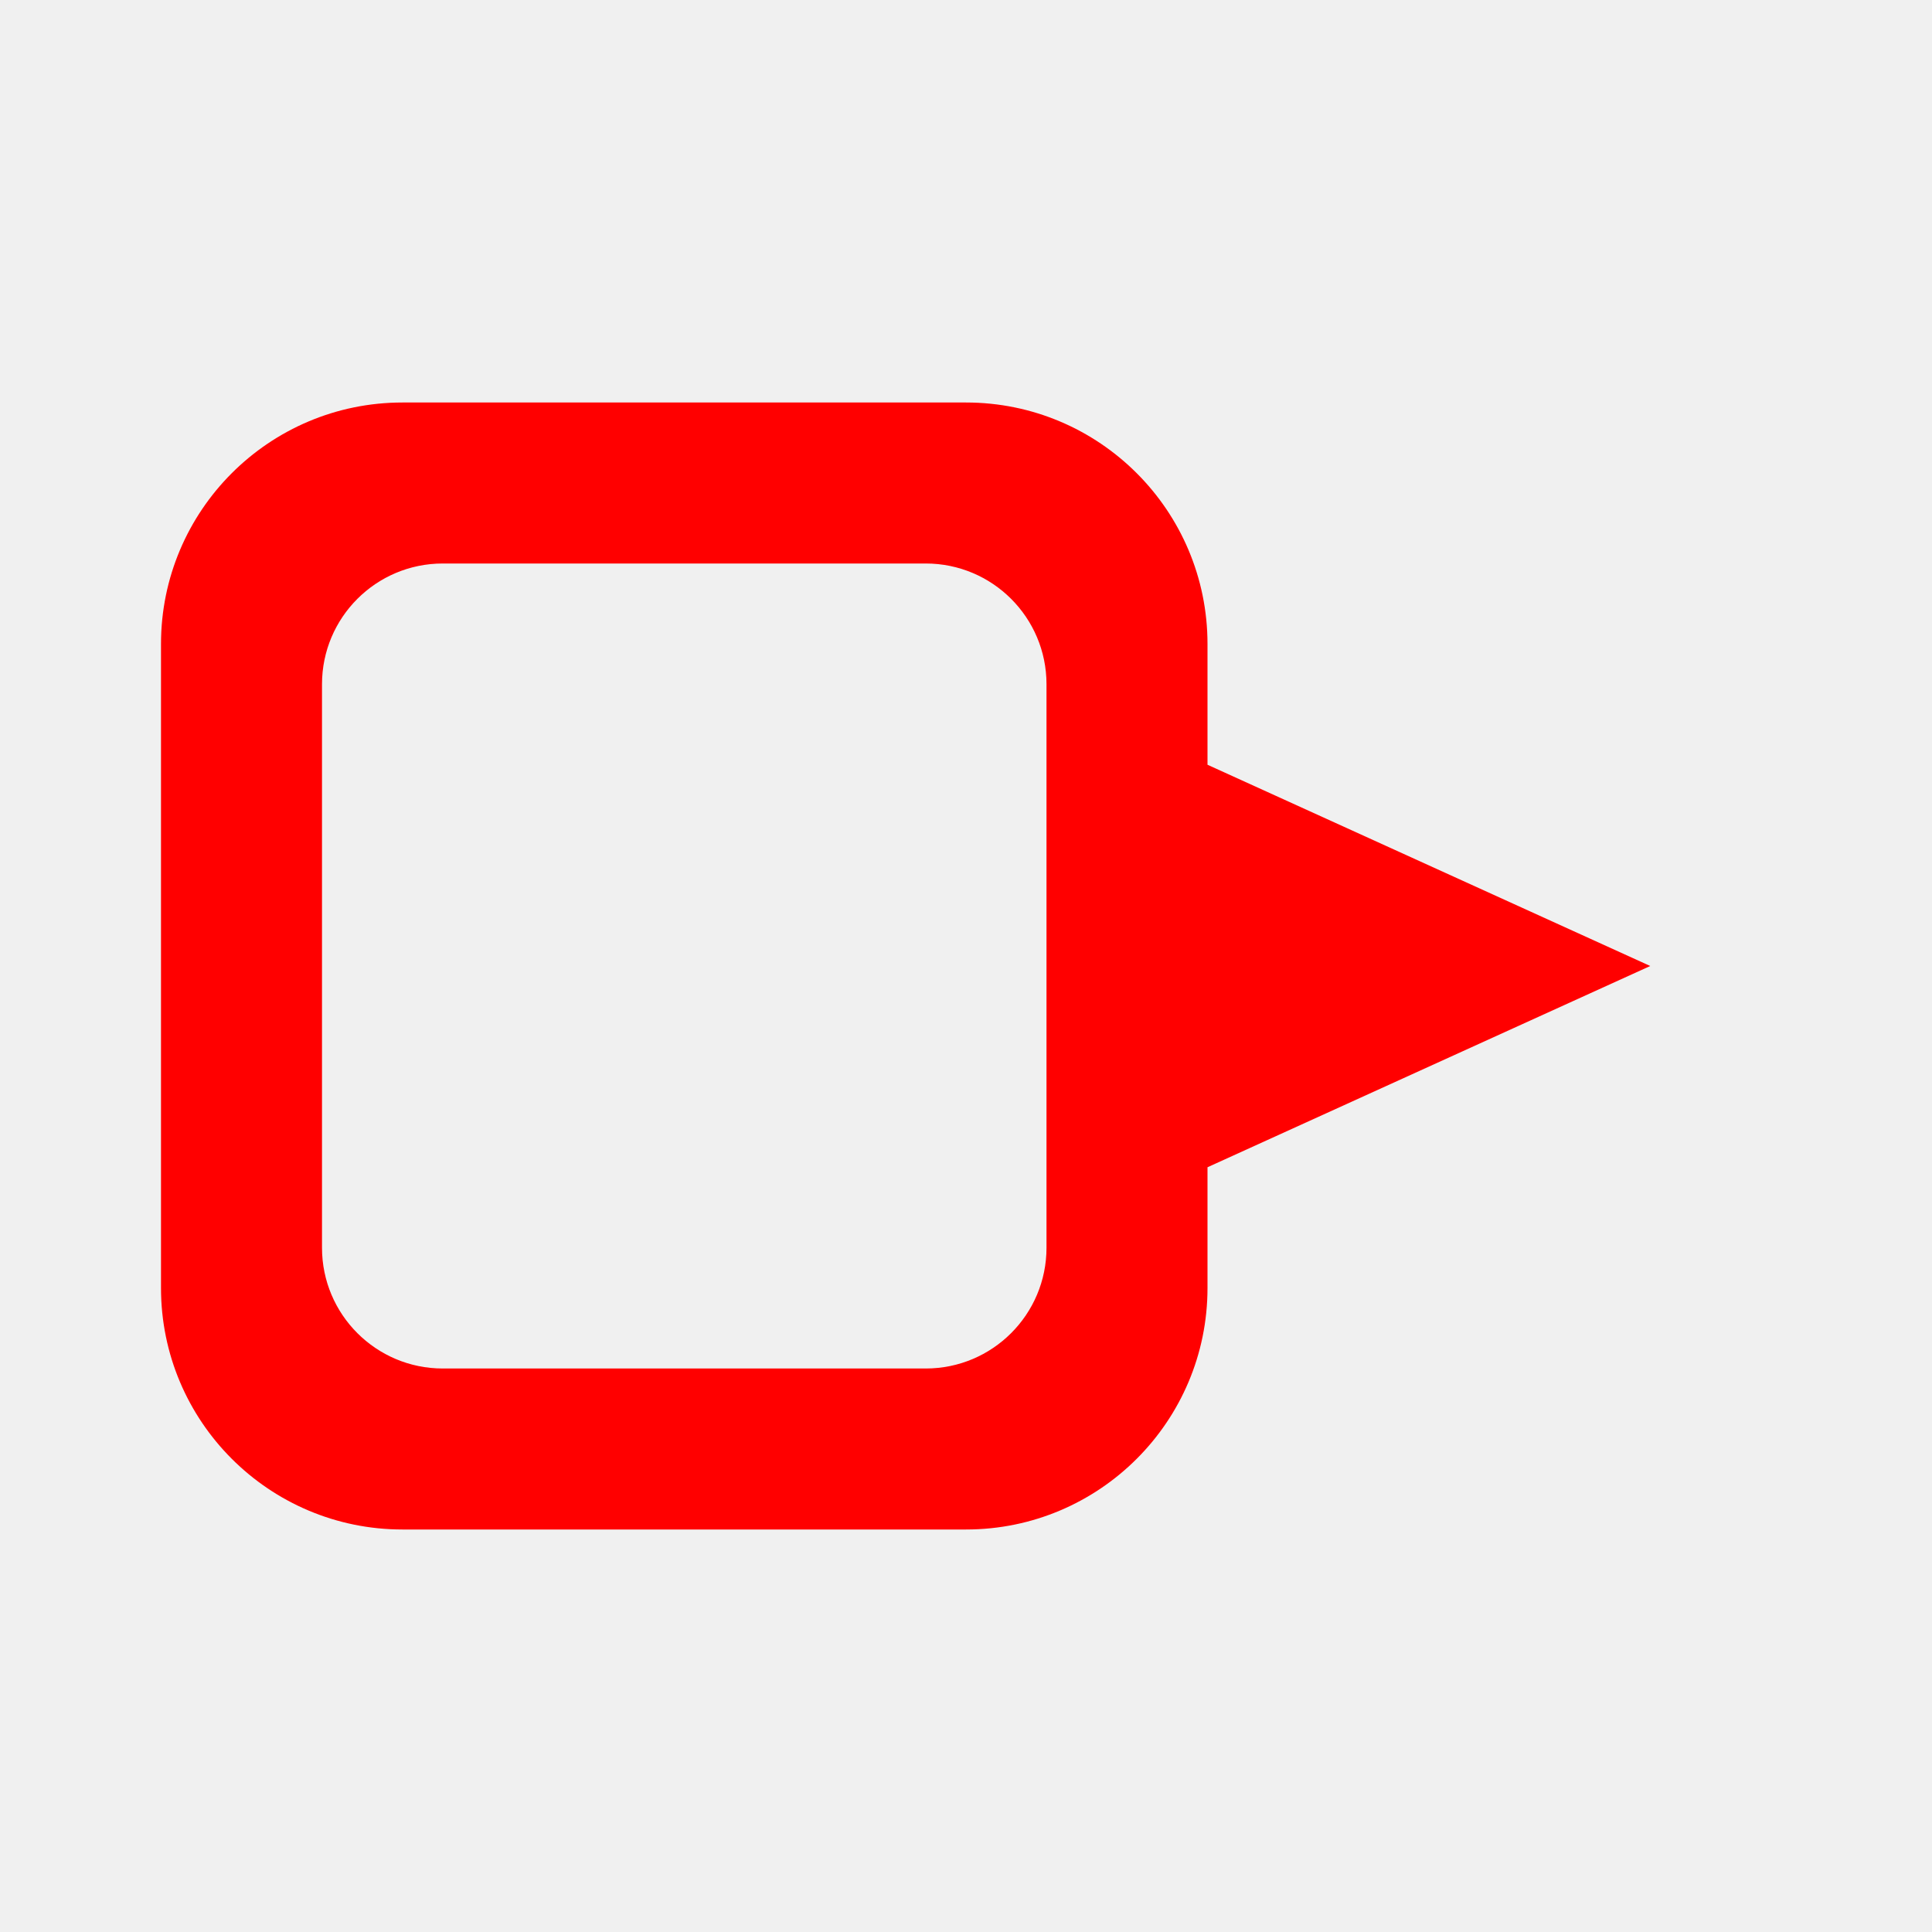
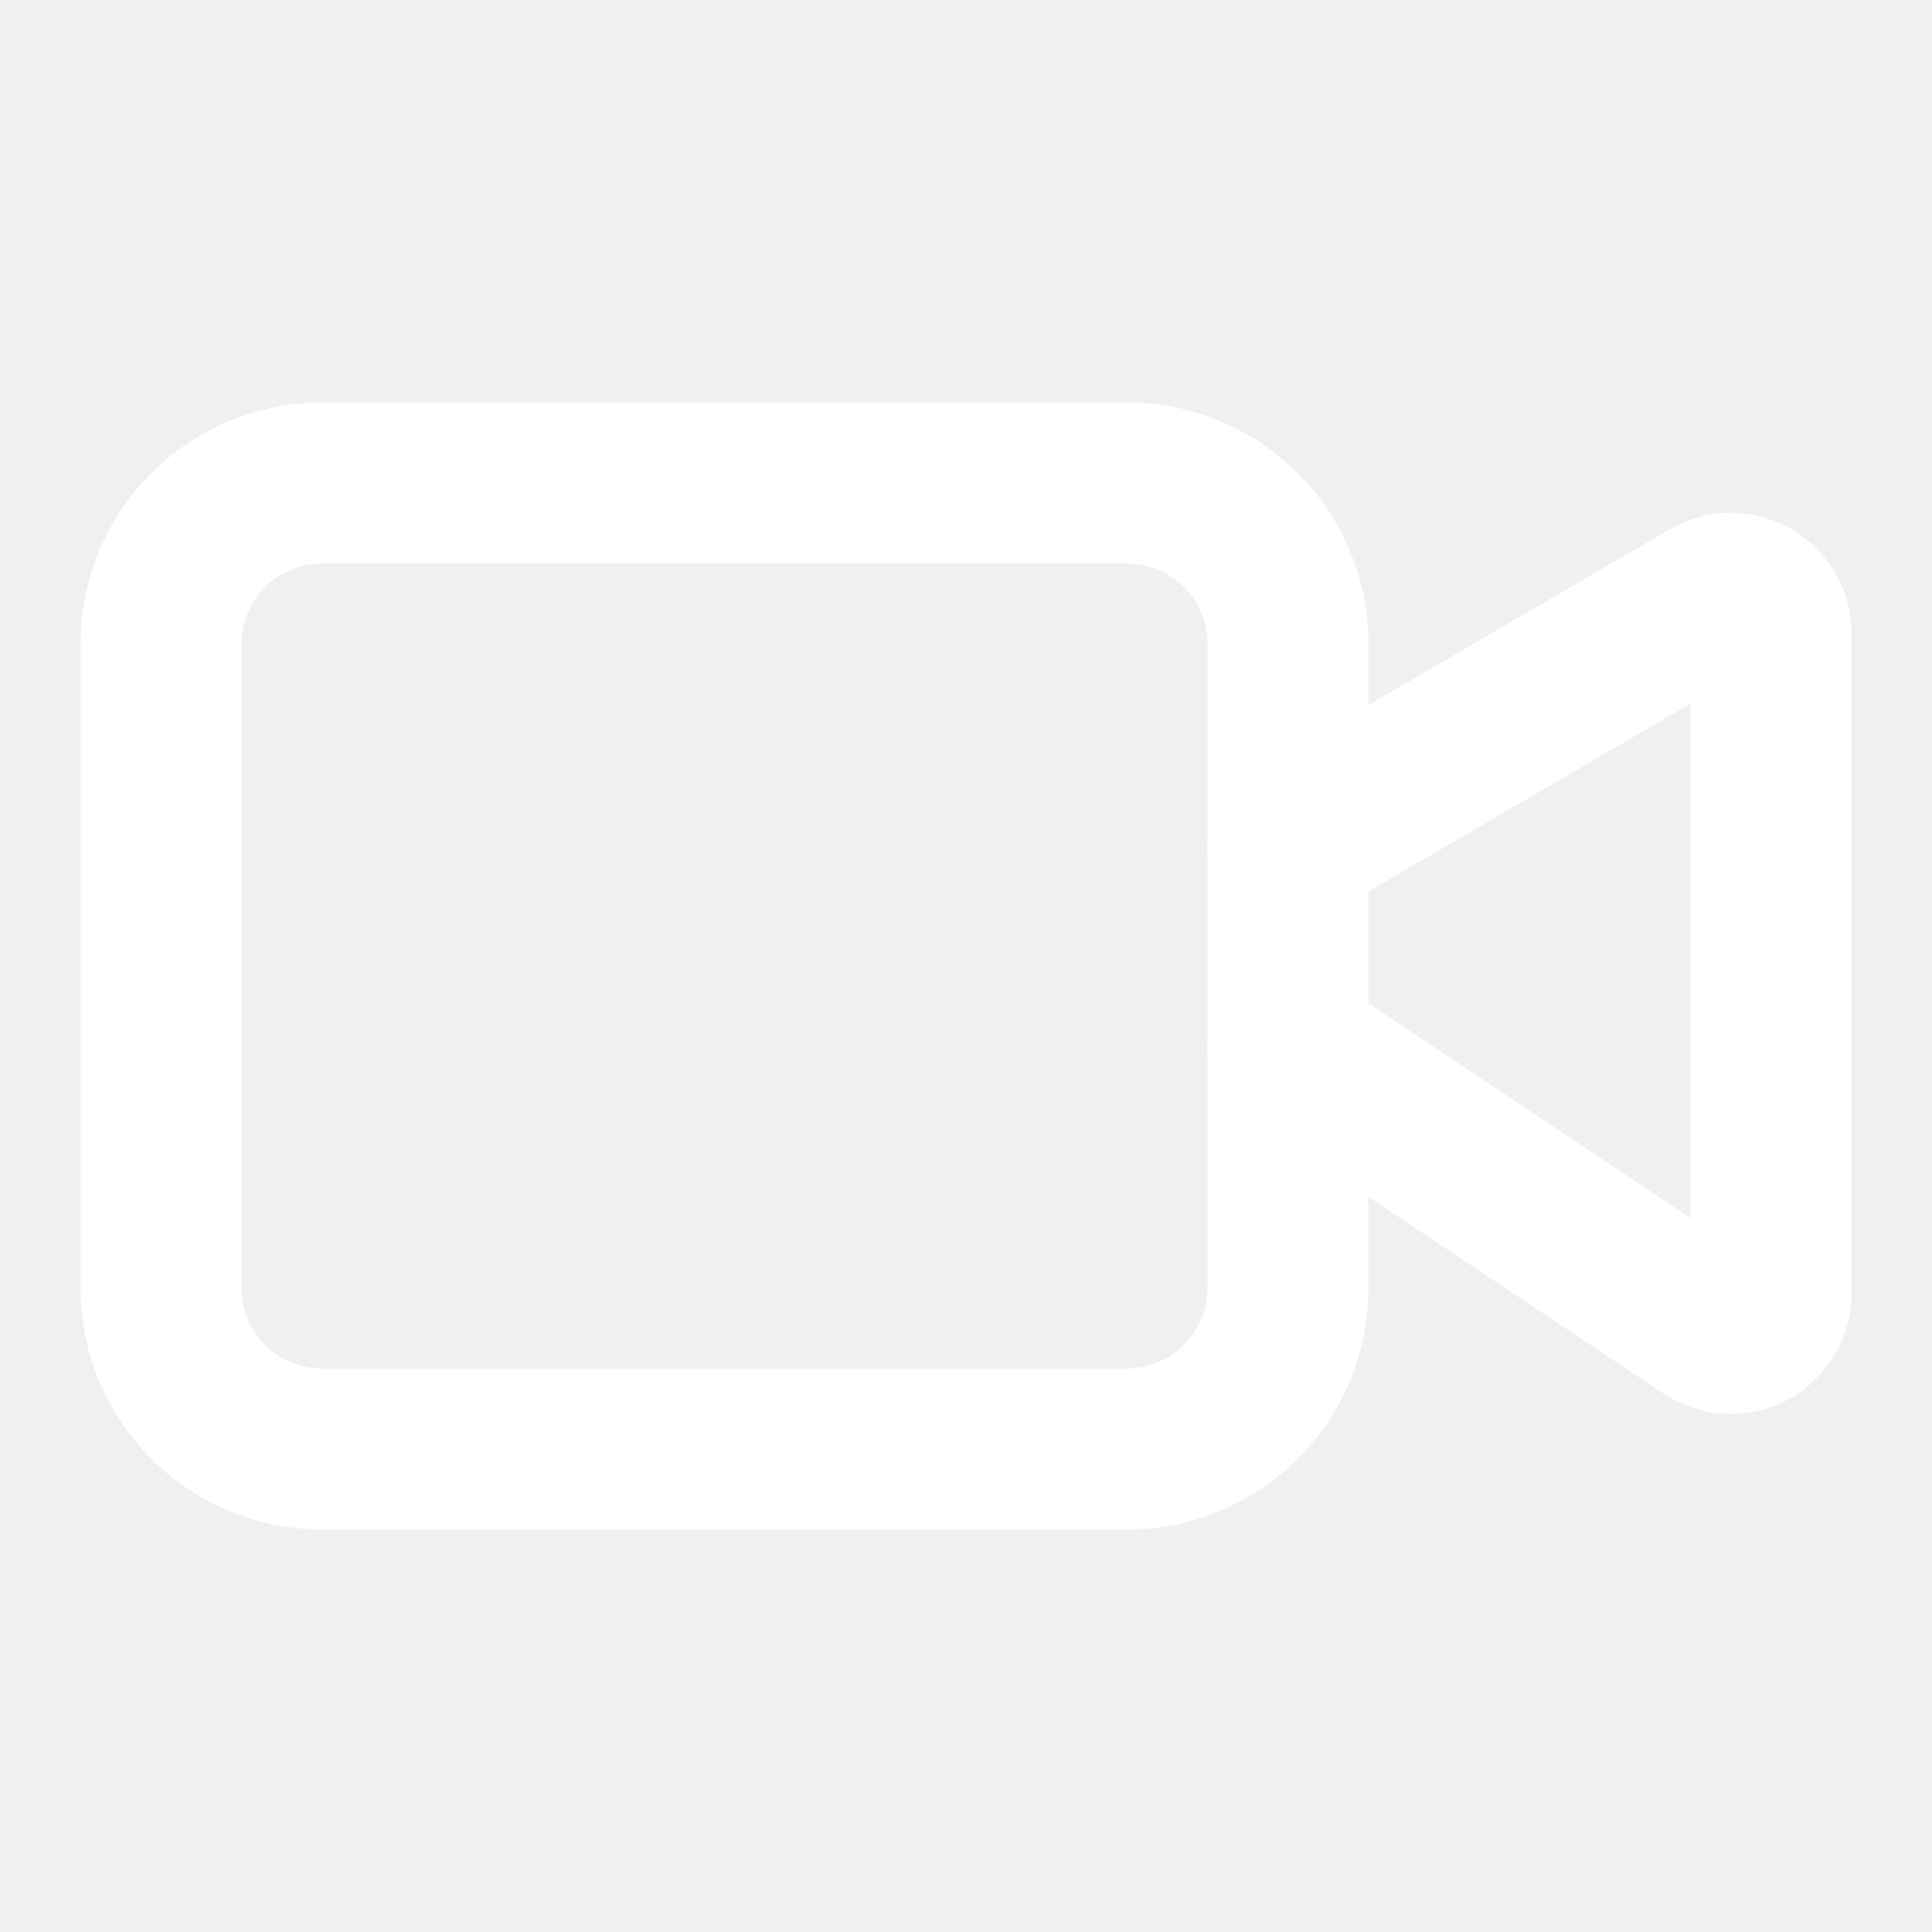
<svg xmlns="http://www.w3.org/2000/svg" width="24" height="24" viewBox="0 0 24 24" fill="none">
-   <path fill-rule="evenodd" clip-rule="evenodd" d="M5 5 H12 A3 3 0 0 1 15 8 V16 A3 3 0 0 1 12 19 H5 A3 3 0 0 1 2 16 V8 A3 3 0 0 1 5 5 Z M5.5 7 H11.5 A1.5 1.5 0 0 1 13 8.5 V15.5 A1.5 1.5 0 0 1 11.5 17 H5.5 A1.5 1.5 0 0 1 4 15.5 V8.5 A1.5 1.5 0 0 1 5.5 7 Z M15 9.5 L20.5 12 L15 14.5 Z" fill="#FF0000" />
+   <path d="m16 13 5.223 3.482a.5.5 0 0 0 .777-.416V7.87a.5.5 0 0 0-.752-.432L16 10.5" stroke="white" stroke-width="2" stroke-linecap="round" stroke-linejoin="round" />
+   <rect x="2" y="6" width="14" height="12" rx="2" stroke="white" stroke-width="2" stroke-linecap="round" stroke-linejoin="round" />
</svg>
